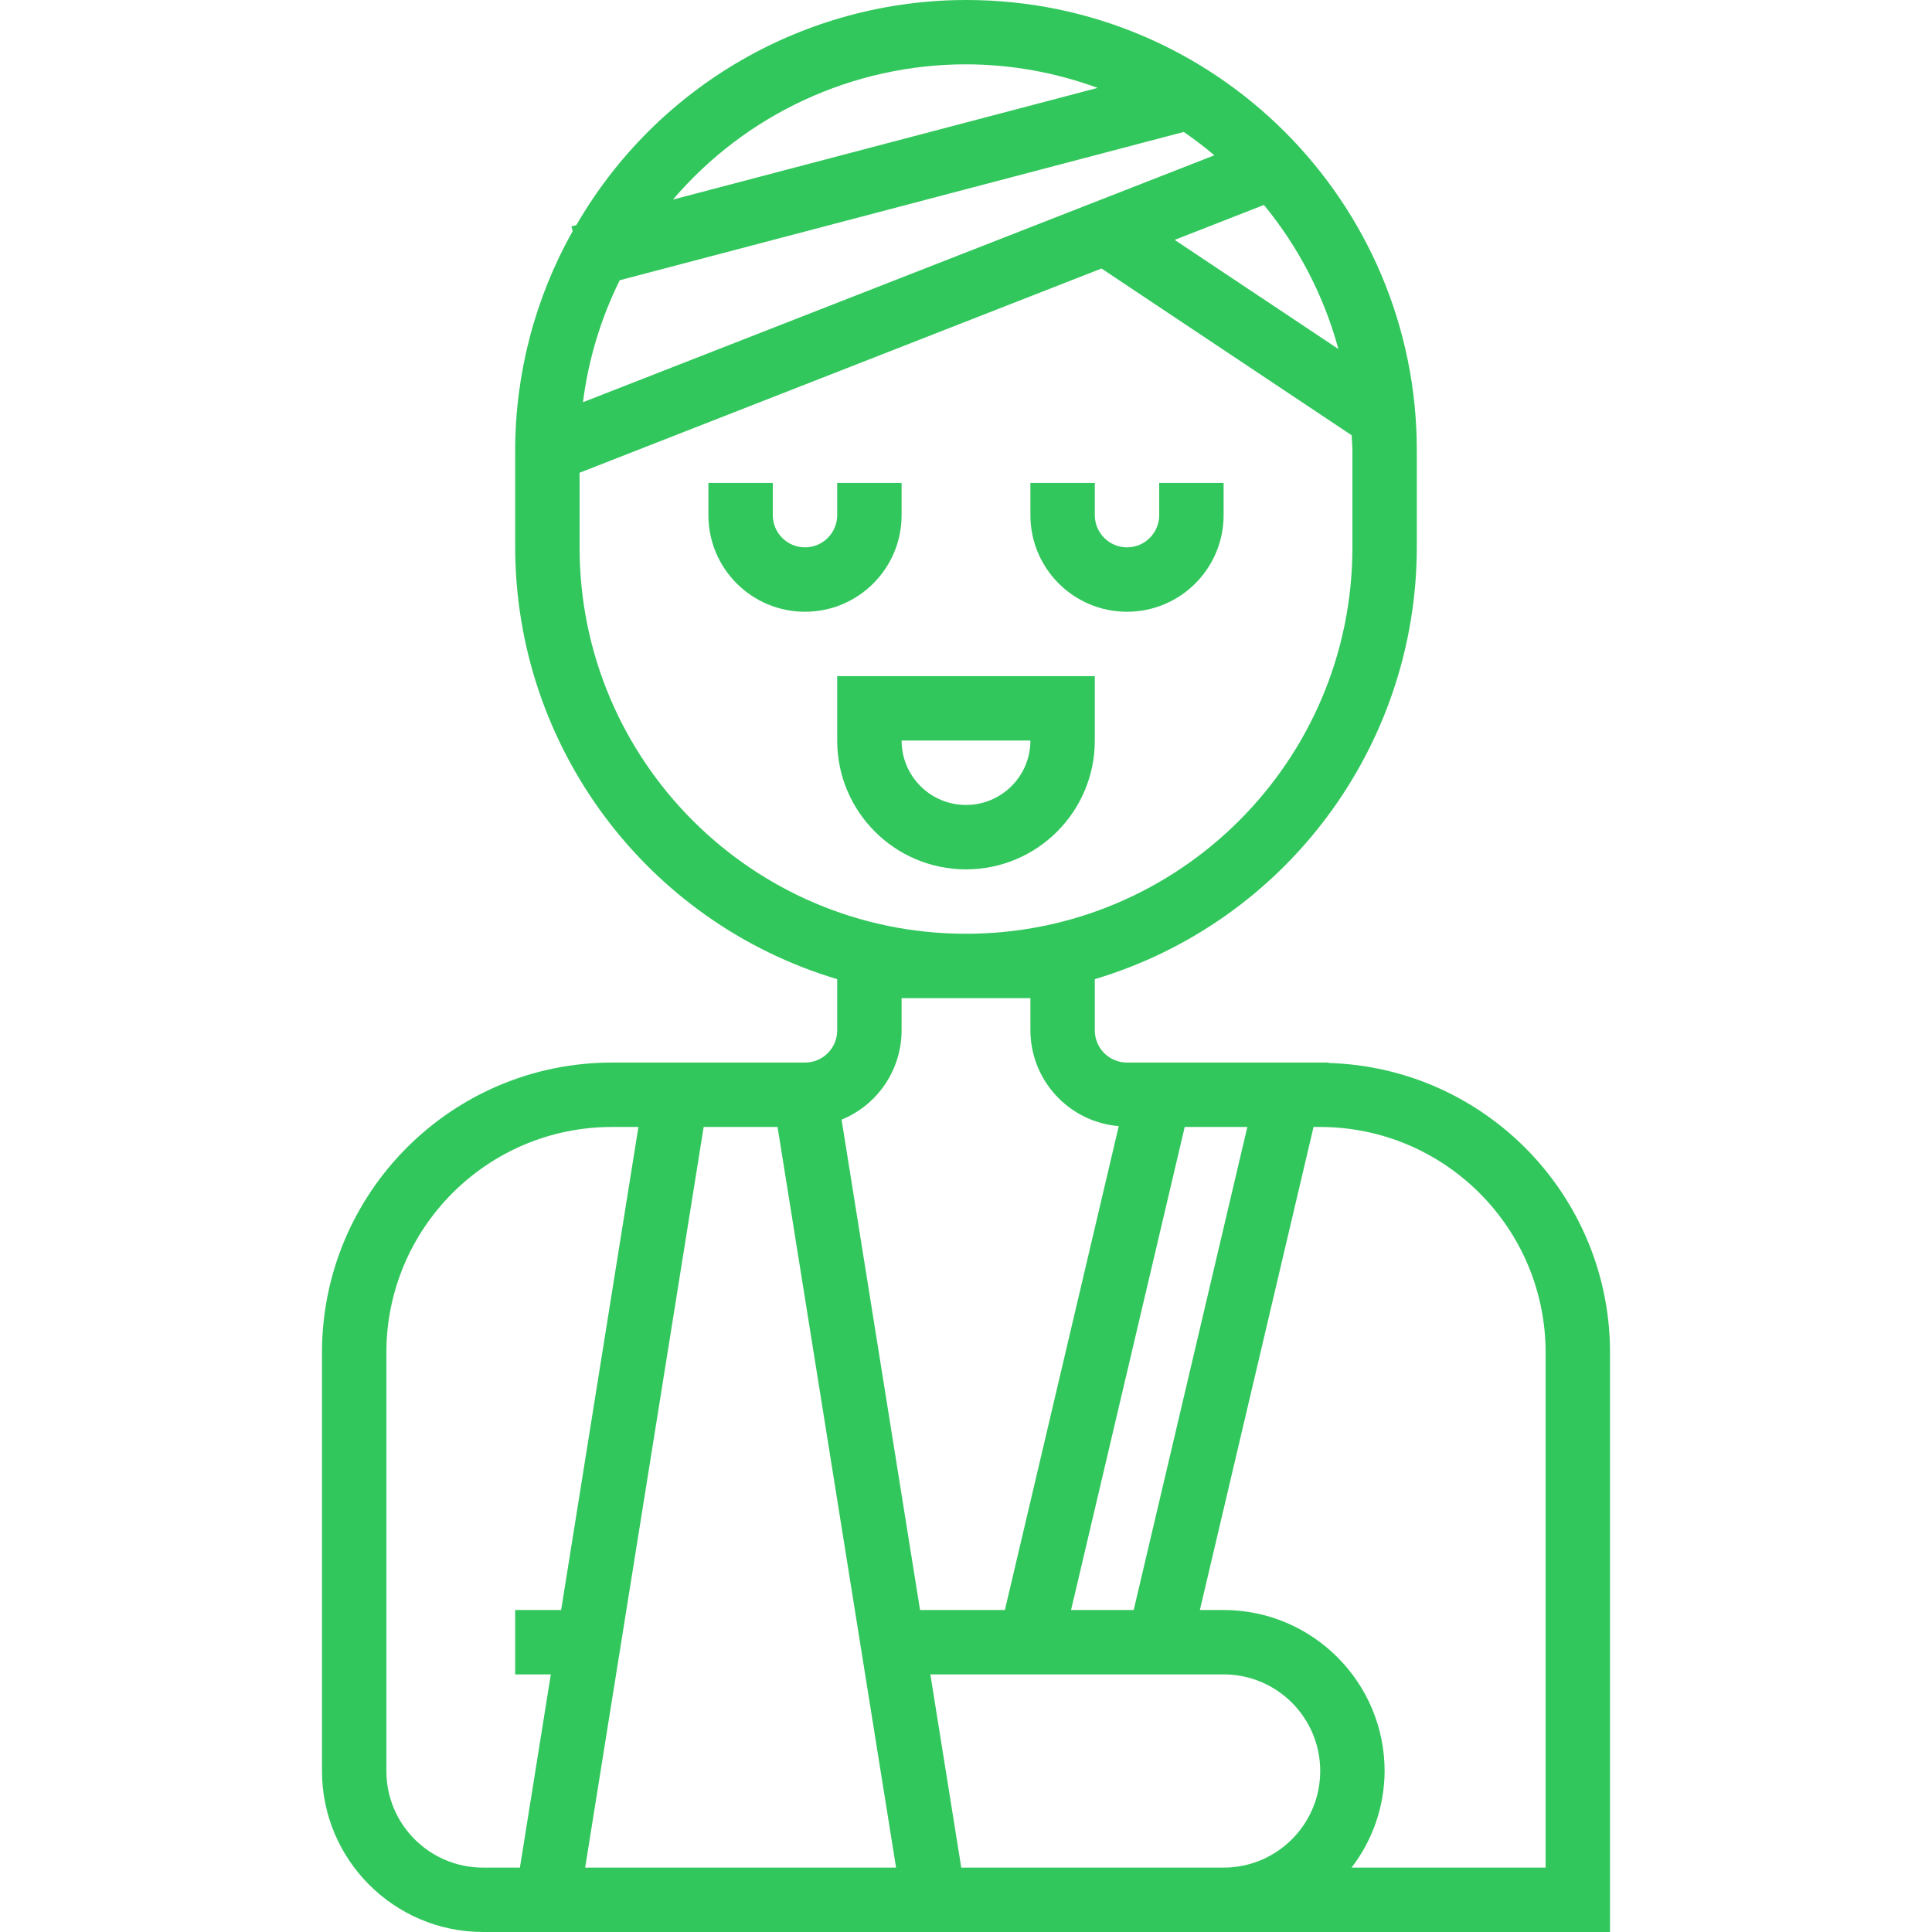
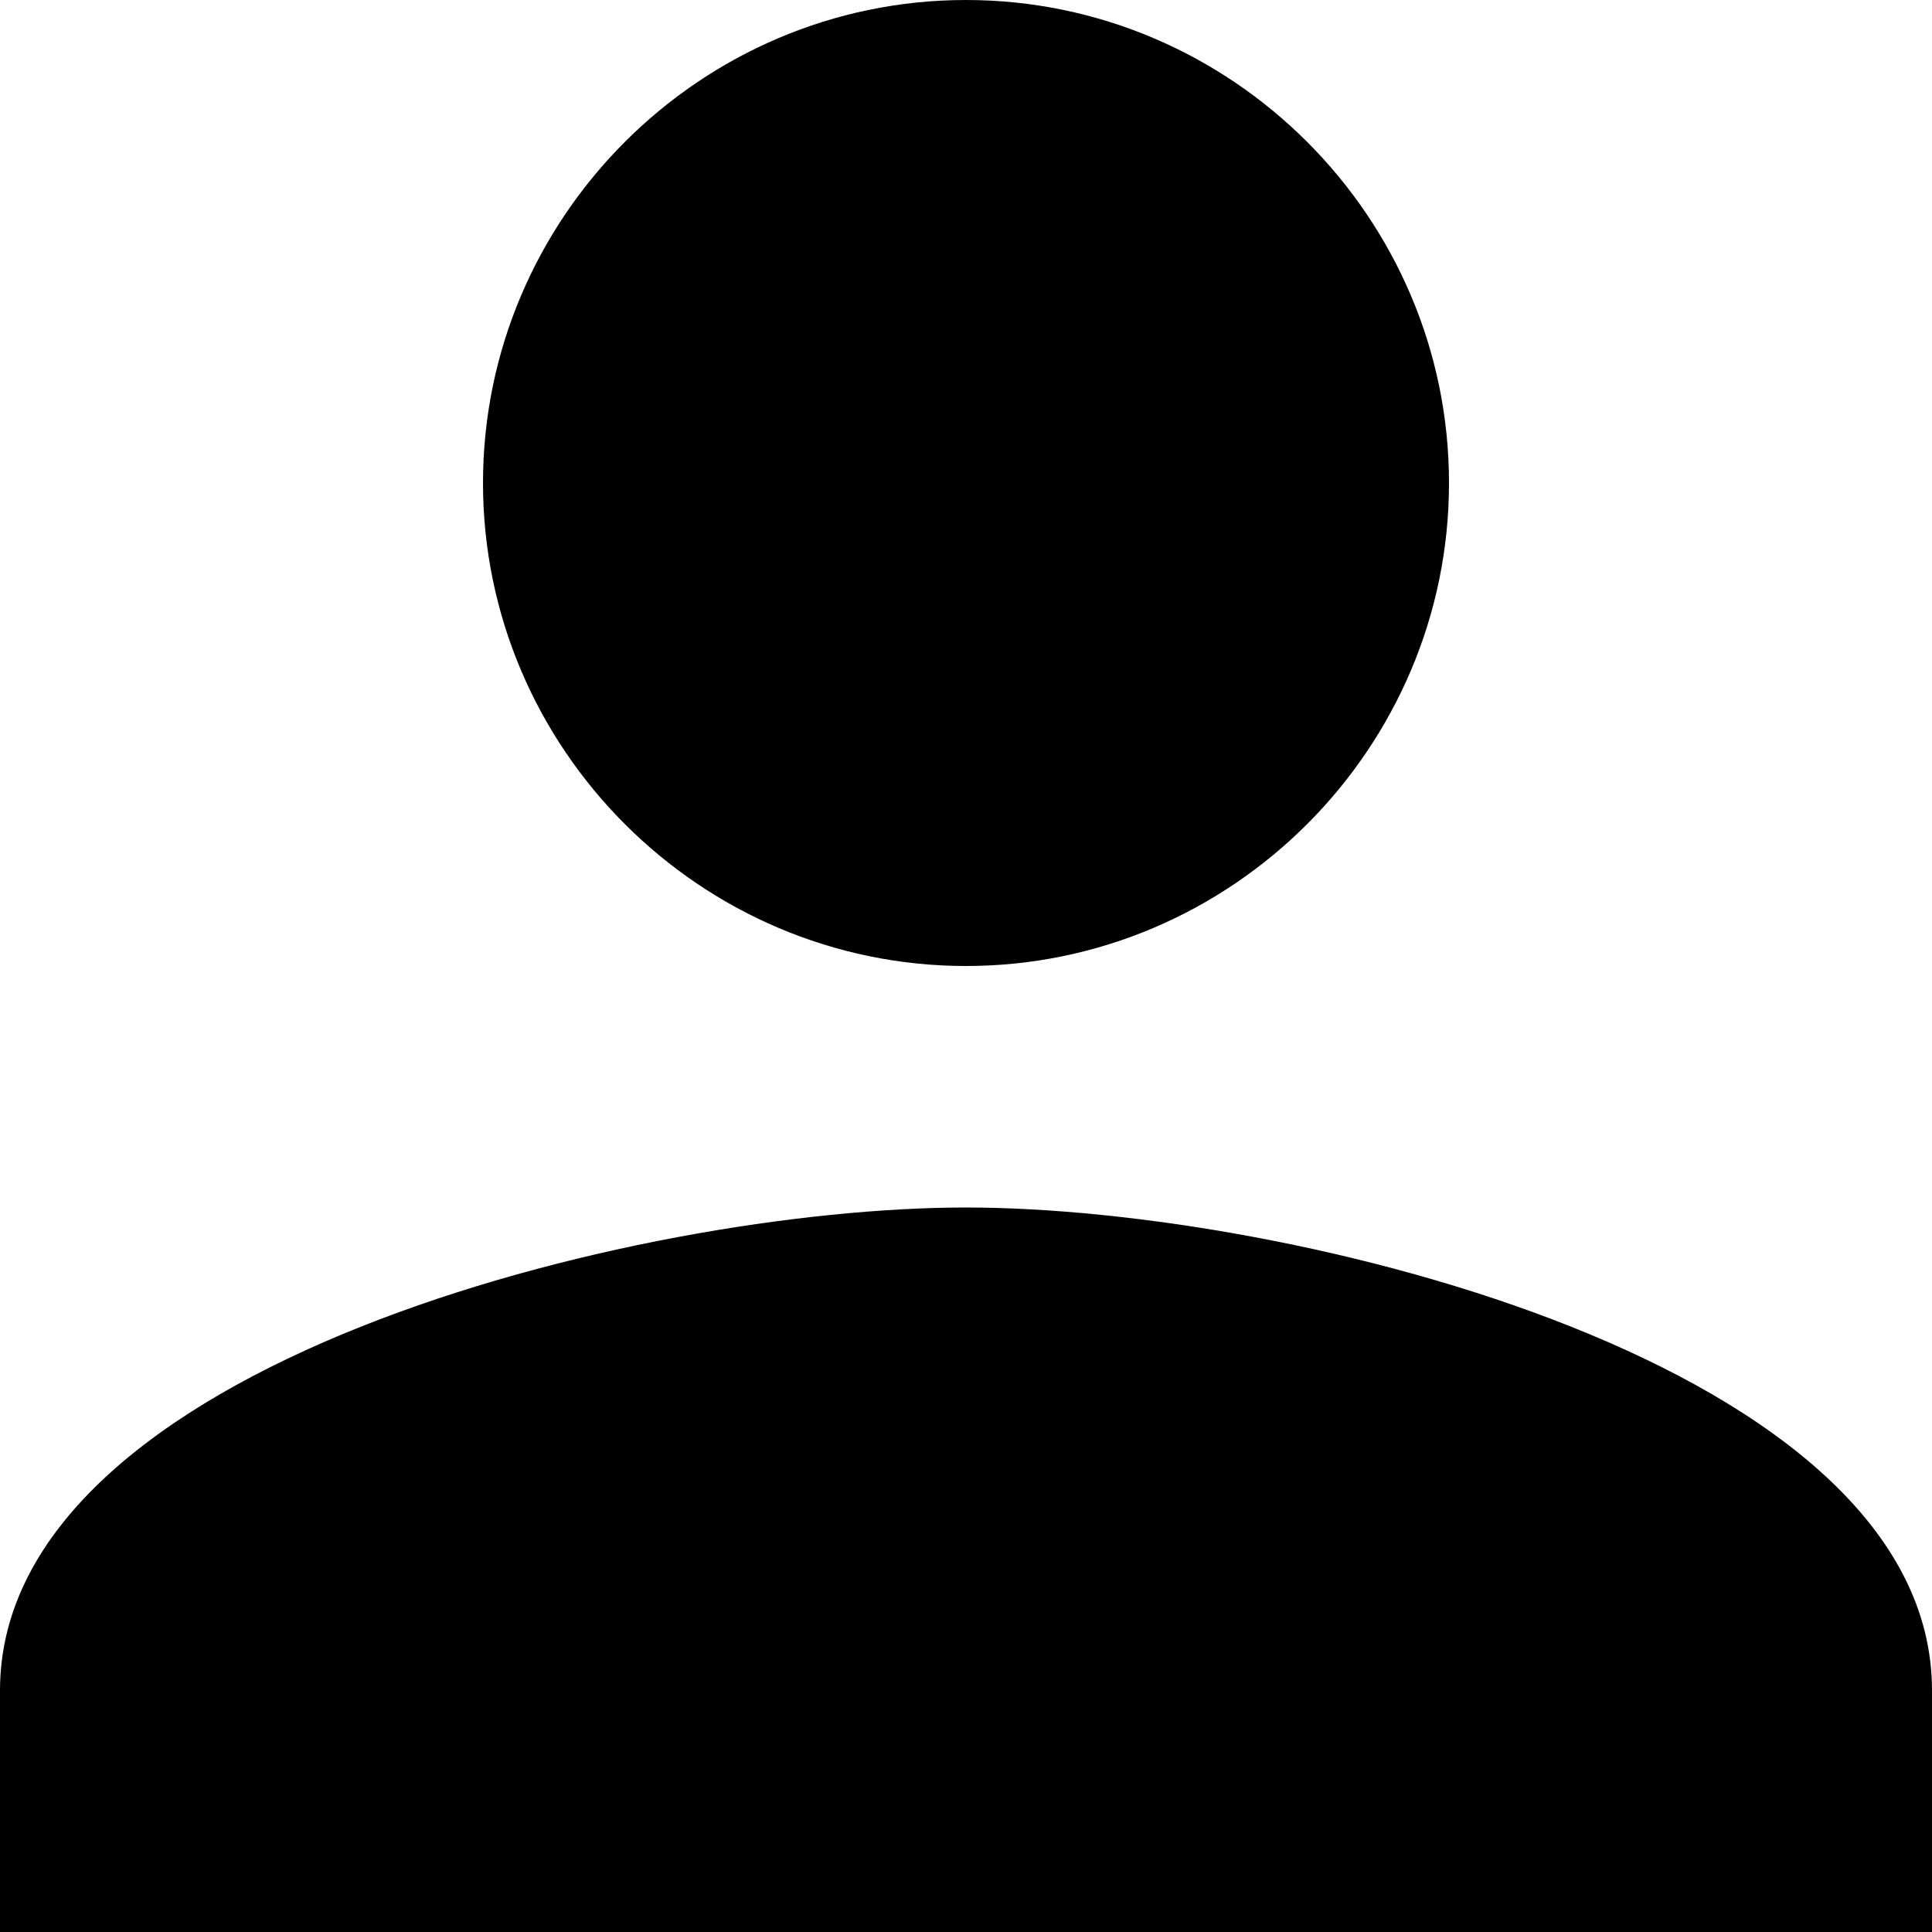
- <svg xmlns="http://www.w3.org/2000/svg" version="1.1" id="Capa_1" x="0px" y="0px" viewBox="0 0 479.981 479.981" style="enable-background:new 0 0 479.981 479.981;" xml:space="preserve" width="512px" height="512px">
+ <svg xmlns="http://www.w3.org/2000/svg" version="1.1" id="Capa_1" x="0px" y="0px" width="408px" height="408px" viewBox="0 0 408 408" style="enable-background:new 0 0 408 408;" xml:space="preserve">
  <g>
-     <g>
-       <path d="M207.99,167.981v16c0,17.673,14.327,32,32,32c17.673,0,32-14.327,32-32v-16H207.99z M239.99,199.981    c-8.837,0-16-7.163-16-16h32C255.99,192.817,248.827,199.981,239.99,199.981z" fill="#32c75c" />
-     </g>
-   </g>
-   <g>
-     <g>
-       <path d="M207.99,119.981v8c0,4.418-3.582,8-8,8s-8-3.582-8-8v-8h-16v8c0,13.255,10.745,24,24,24s24-10.745,24-24v-8H207.99z" fill="#32c75c" />
-     </g>
-   </g>
-   <g>
-     <g>
-       <path d="M287.99,119.981v8c0,4.418-3.582,8-8,8s-8-3.582-8-8v-8h-16v8c0,13.255,10.745,24,24,24s24-10.745,24-24v-8H287.99z" fill="#32c75c" />
-     </g>
-   </g>
-   <g>
-     <g>
-       <path d="M330.07,264.085v-0.104h-50.08c-4.418,0-8-3.582-8-8v-12.72c47.418-14.189,79.927-57.785,80-107.28v-24    C352.033,50.178,301.966,0.042,240.163,0c-39.996-0.027-76.965,21.293-96.973,55.925l-1.224,0.32l0.312,1.176    c-9.372,16.657-14.293,35.448-14.288,54.56v24c0.073,49.495,32.582,93.091,80,107.28v12.72c0,4.418-3.582,8-8,8h-48    c-39.746,0.044-71.956,32.254-72,72v104c0.026,22.08,17.92,39.974,40,40h280v-144C399.95,297.055,368.98,265.209,330.07,264.085z     M294.326,279.981h15.56l-28.232,120h-15.56L294.326,279.981z M332.502,86.709L291.83,59.597l22.176-8.68    C322.639,61.402,328.944,73.602,332.502,86.709z M239.99,15.981c11.16,0.023,22.229,2.005,32.704,5.856L167.19,49.581    C185.374,28.271,211.977,15.992,239.99,15.981z M153.966,69.621l140.128-36.84c2.632,1.808,5.168,3.744,7.6,5.8L144.83,99.925    C146.162,89.384,149.25,79.141,153.966,69.621z M143.99,135.981v-18.536l129.664-50.736l62.144,41.424    c0.048,1.288,0.192,2.552,0.192,3.848v24c0,53.019-42.981,96-96,96S143.99,189,143.99,135.981z M136.846,415.981l-7.68,48h-9.176    c-13.255,0-24-10.745-24-24v-104c0.035-30.913,25.087-55.965,56-56h6.616l-19.2,120H127.99v16H136.846z M175.99,463.981h-30.616    l29.44-184h18.36l29.44,184H175.99z M209.078,278.165c9.01-3.686,14.9-12.449,14.912-22.184v-8h32v8    c0.04,12.424,9.572,22.755,21.952,23.792l-28.288,120.208h-21.08L209.078,278.165z M303.99,463.981h-65.176l-7.68-48h72.856    c13.255,0,24,10.745,24,24S317.245,463.981,303.99,463.981z M383.99,463.981h-48.208c5.293-6.884,8.177-15.317,8.208-24    c-0.026-22.08-17.92-39.974-40-40h-5.896l28.24-120h1.656c30.913,0.035,55.965,25.087,56,56V463.981z" fill="#32c75c" />
+     <g id="person">
+       <path d="M204,204c56.1,0,102-45.9,102-102S260.1,0,204,0c-56.1,0-102,45.9-102,102S147.9,204,204,204z M204,255    C135.15,255,0,288.15,0,357v51h408v-51C408,288.15,272.85,255,204,255z" />
    </g>
  </g>
  <g>
</g>
  <g>
</g>
  <g>
</g>
  <g>
</g>
  <g>
</g>
  <g>
</g>
  <g>
</g>
  <g>
</g>
  <g>
</g>
  <g>
</g>
  <g>
</g>
  <g>
</g>
  <g>
</g>
  <g>
</g>
  <g>
</g>
</svg>
